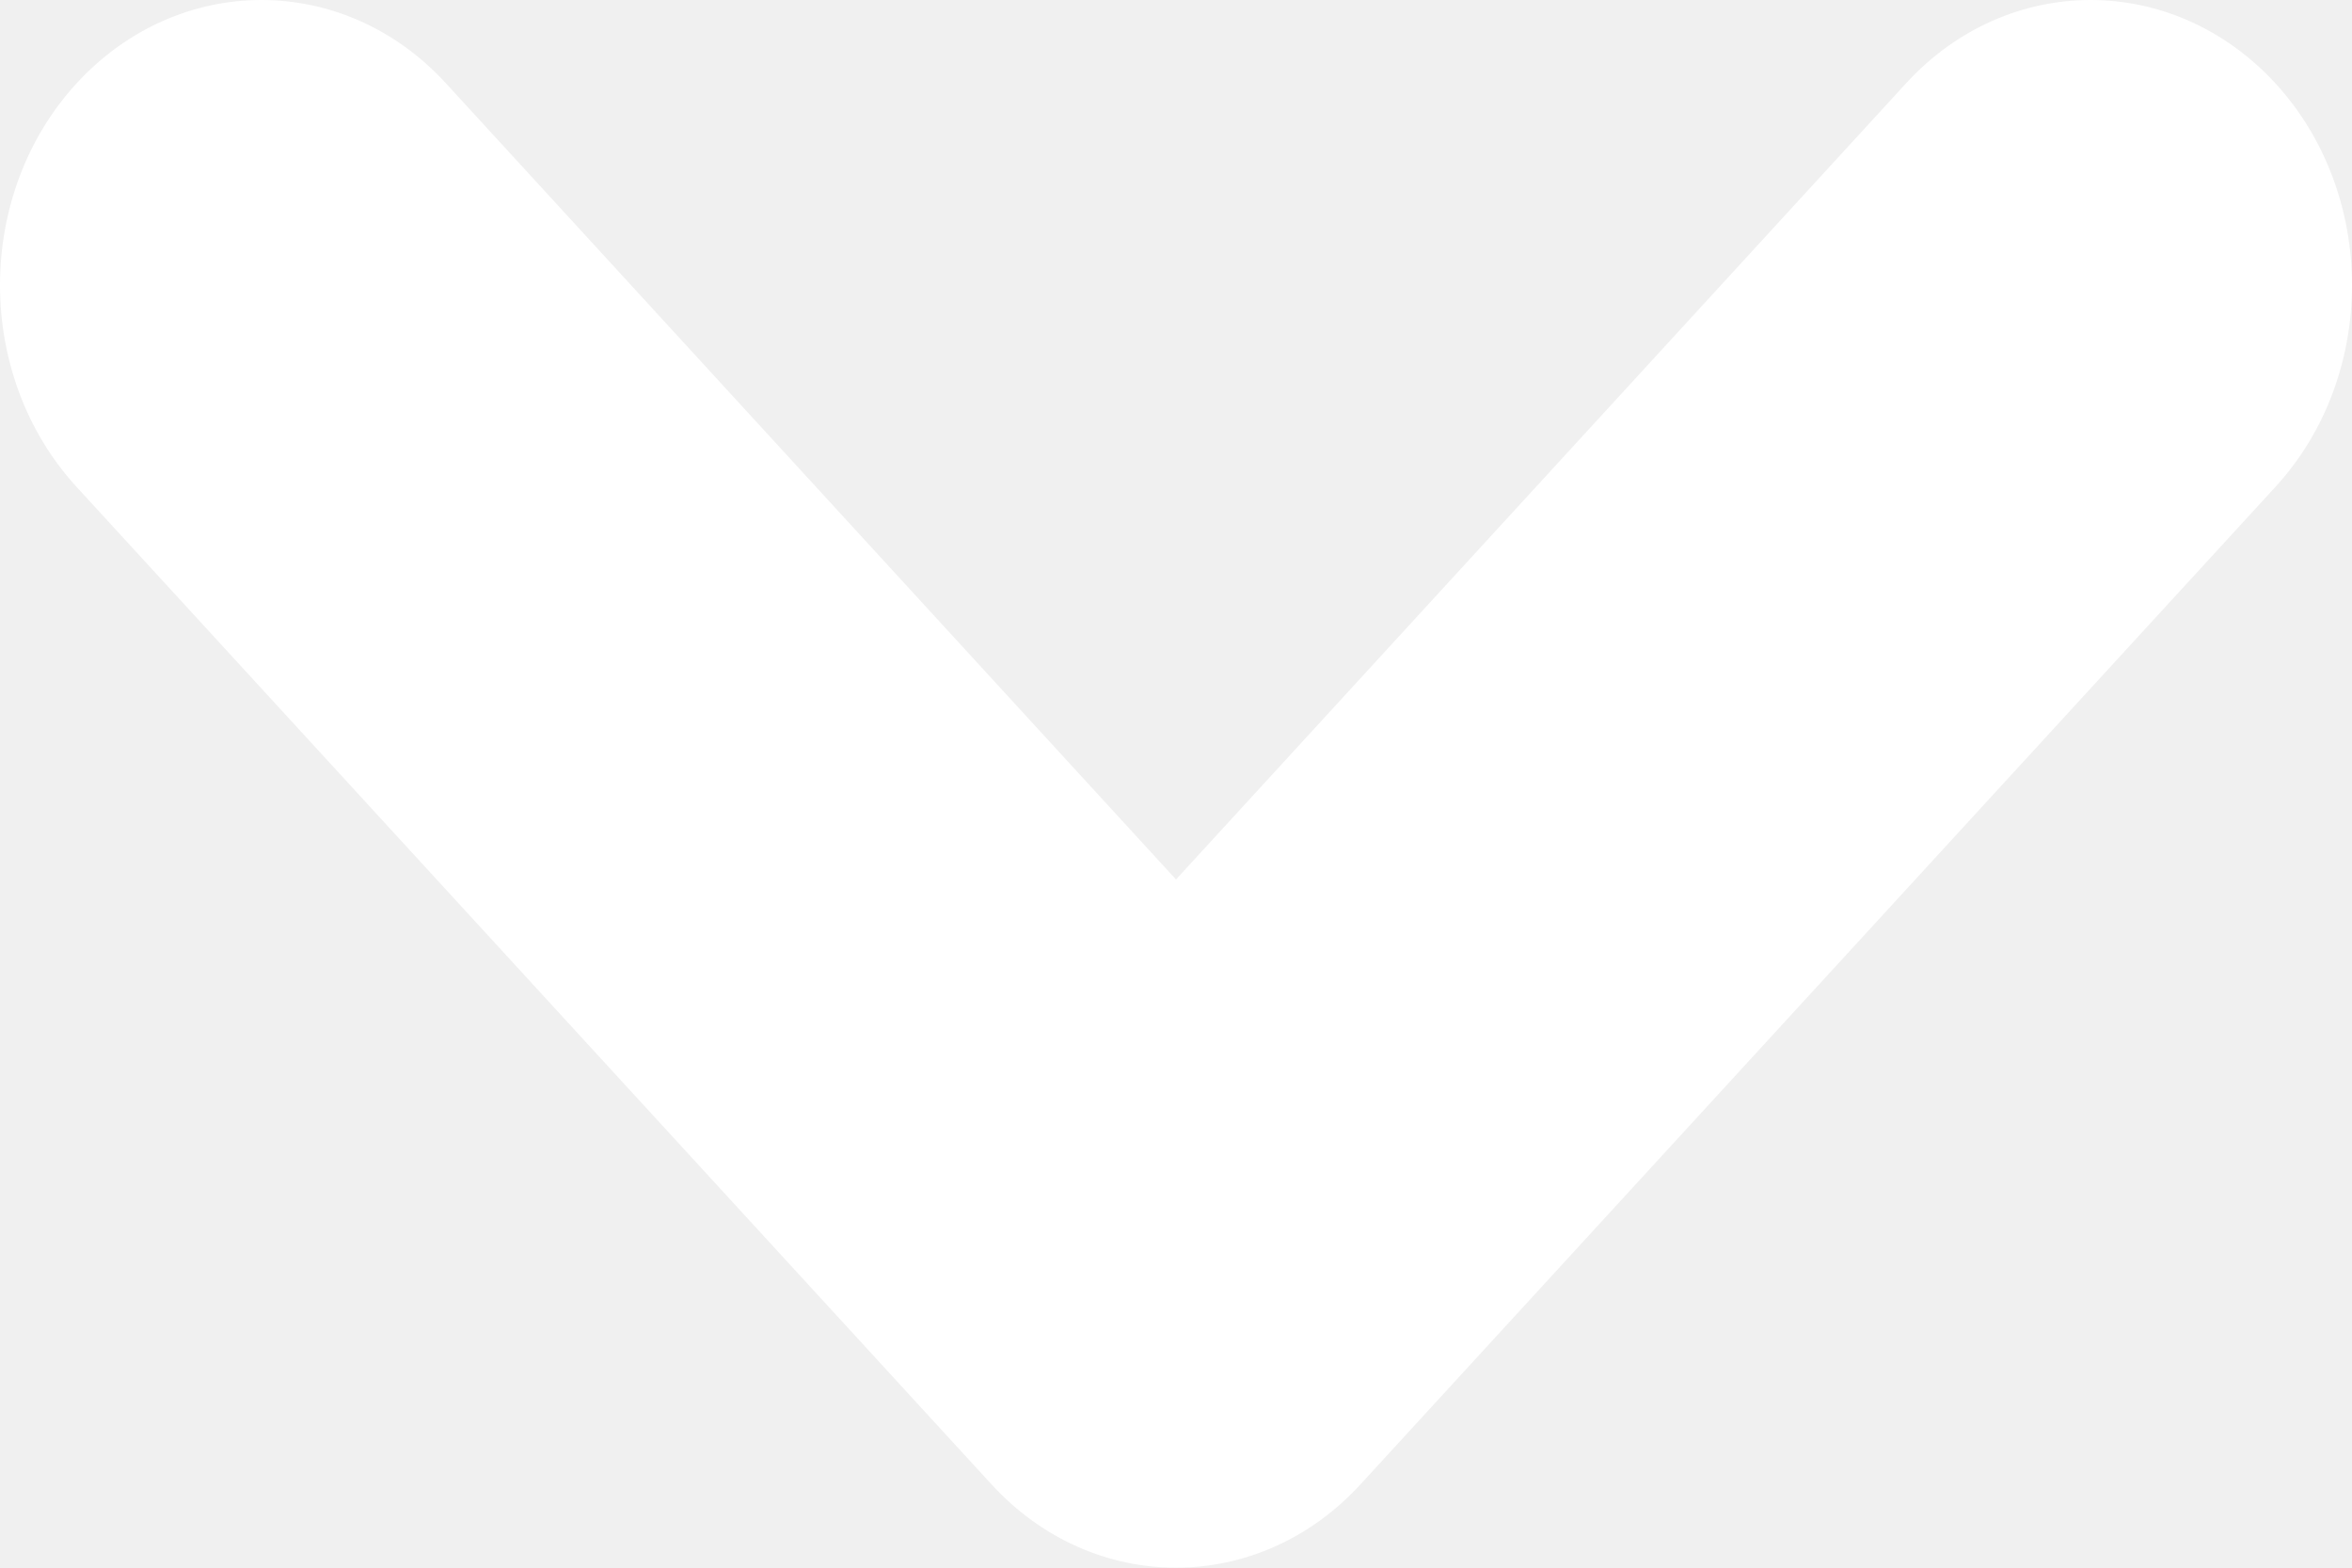
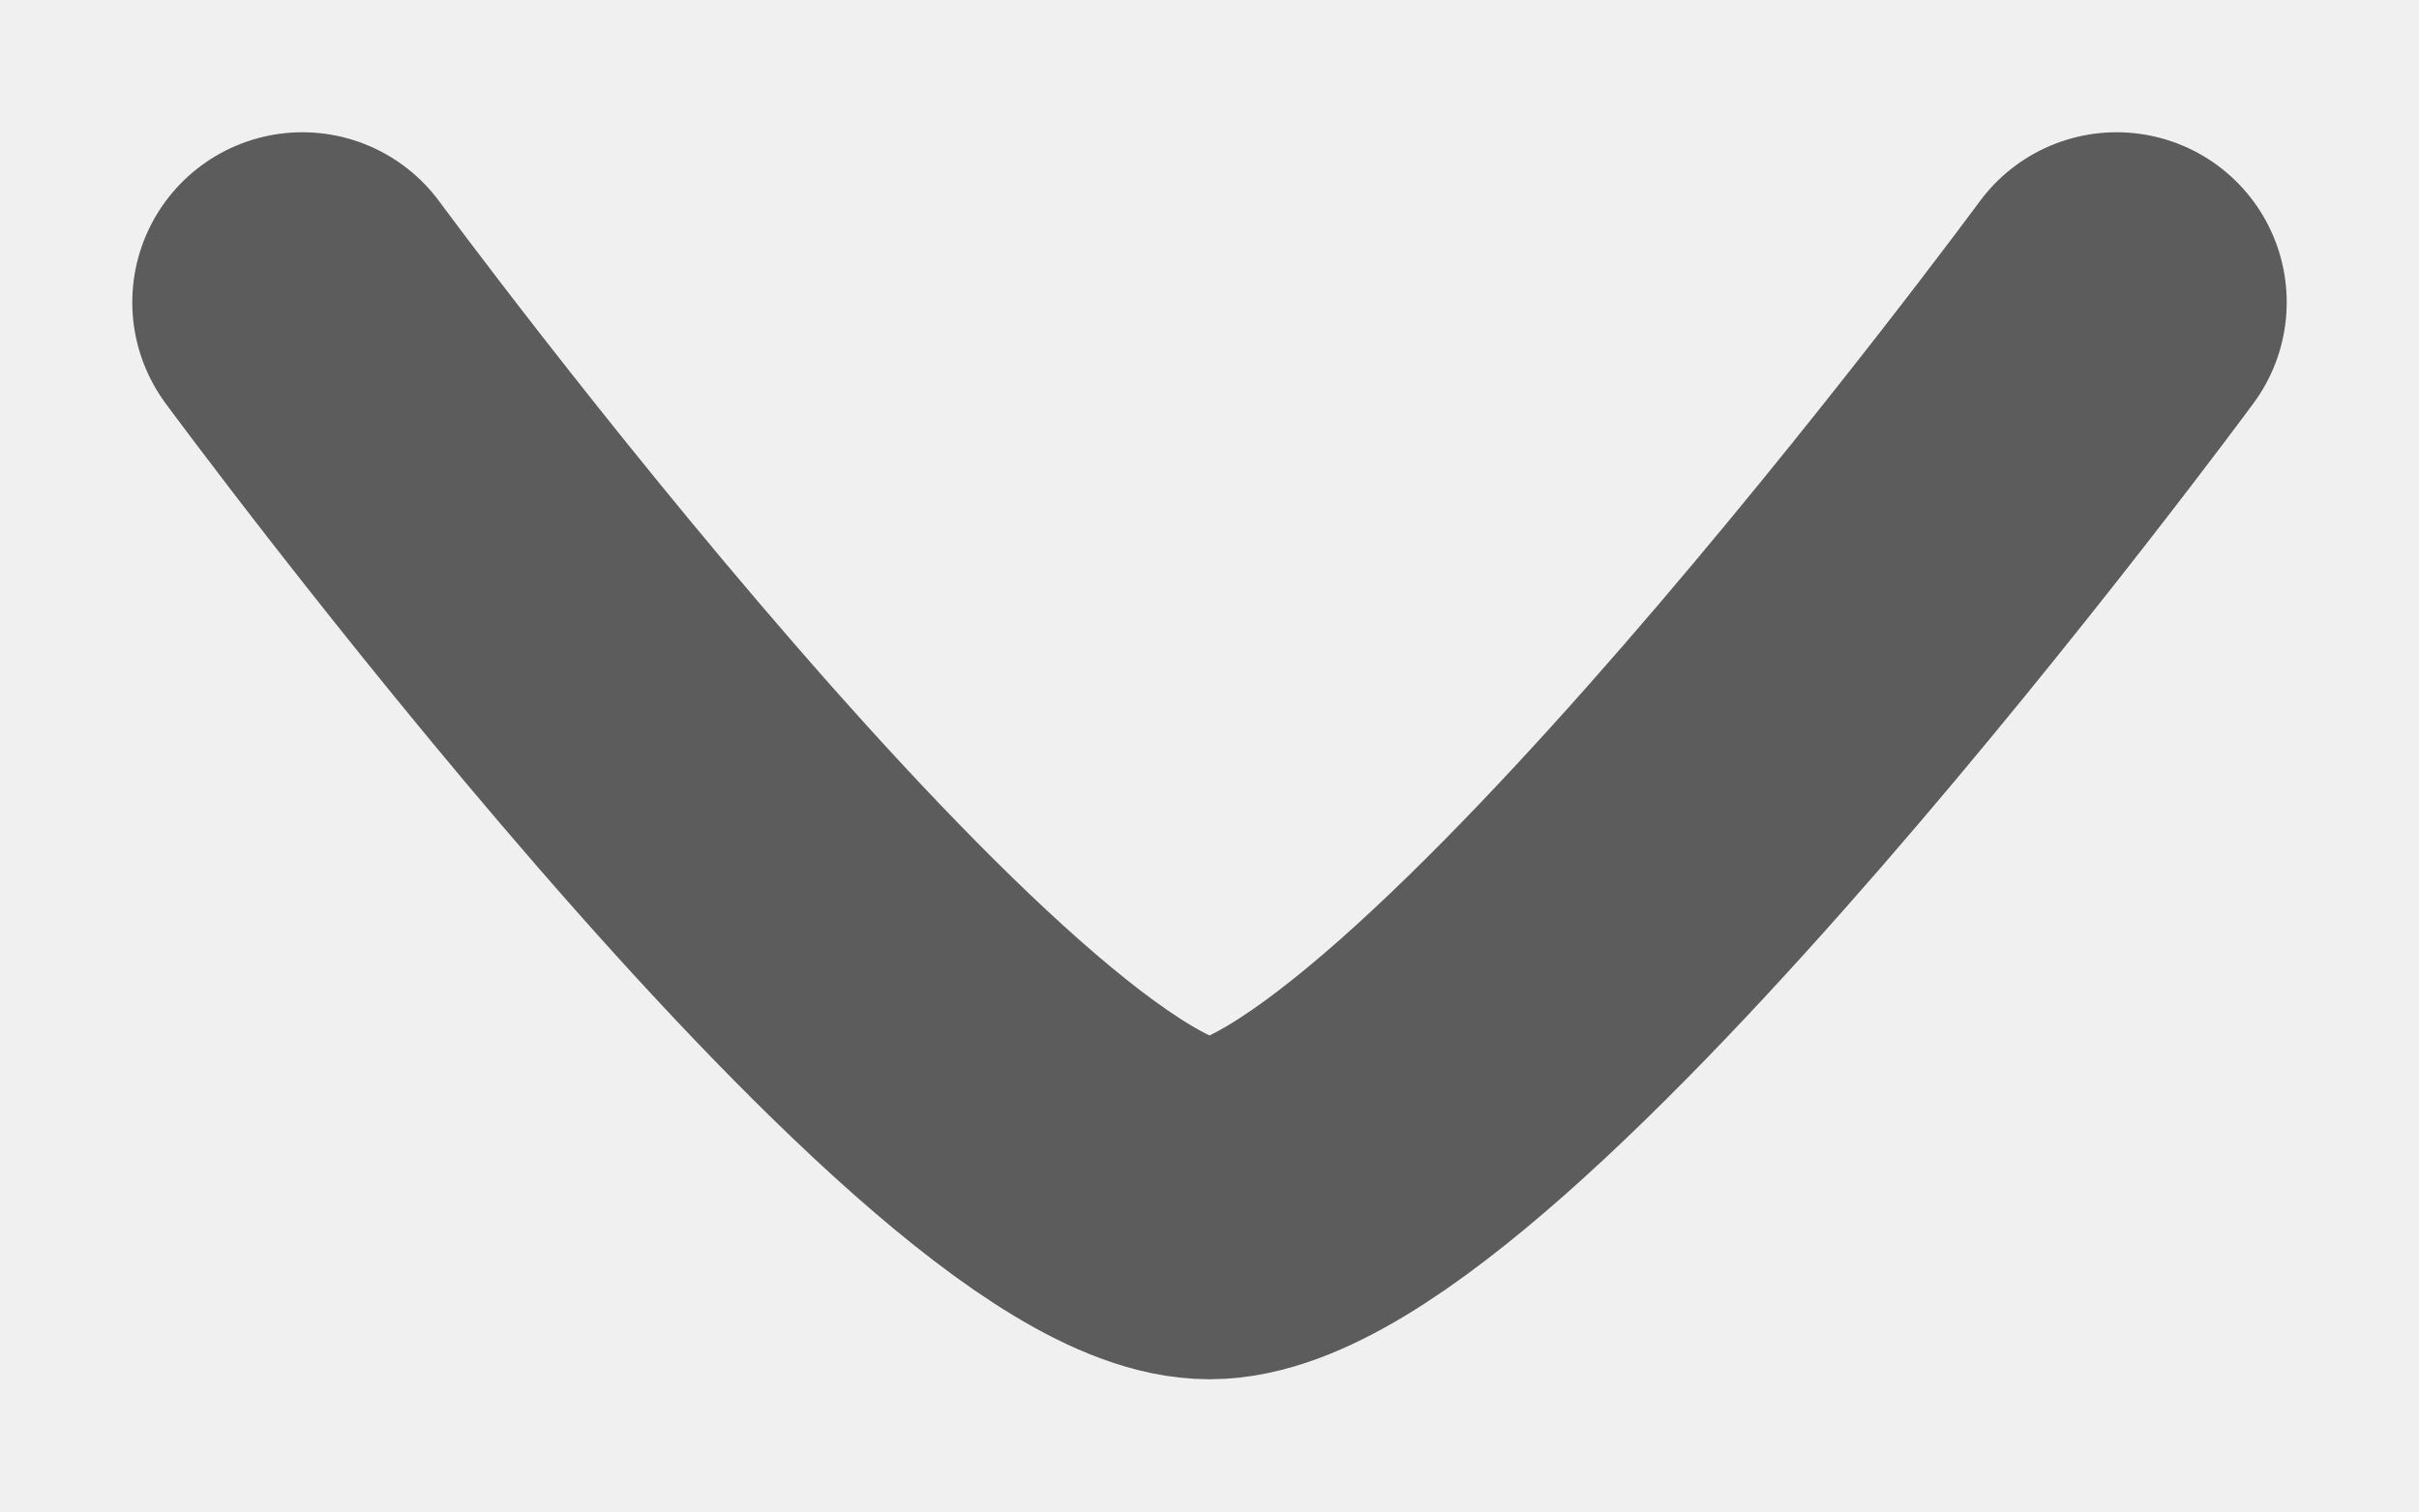
- <svg xmlns="http://www.w3.org/2000/svg" width="6" height="4" viewBox="0 0 6 4" fill="none">
-   <path fill-rule="evenodd" clip-rule="evenodd" d="M5.805 0.213C5.544 -0.071 5.122 -0.071 4.862 0.213L3 2.244L1.138 0.213C0.878 -0.071 0.456 -0.071 0.195 0.213C-0.065 0.497 -0.065 0.958 0.195 1.242L2.529 3.787C2.789 4.071 3.211 4.071 3.471 3.787L5.805 1.242C6.065 0.958 6.065 0.497 5.805 0.213Z" fill="white" />
+ <svg xmlns="http://www.w3.org/2000/svg" width="16" height="10" viewBox="0 0 16 10" fill="none">
+   <path d="M14 2C14 2 9.581 8 8 8C6.419 8 2 2 2 2" stroke="#5C5C5C" stroke-width="2.25" stroke-linecap="round" stroke-linejoin="round" />
</svg>
